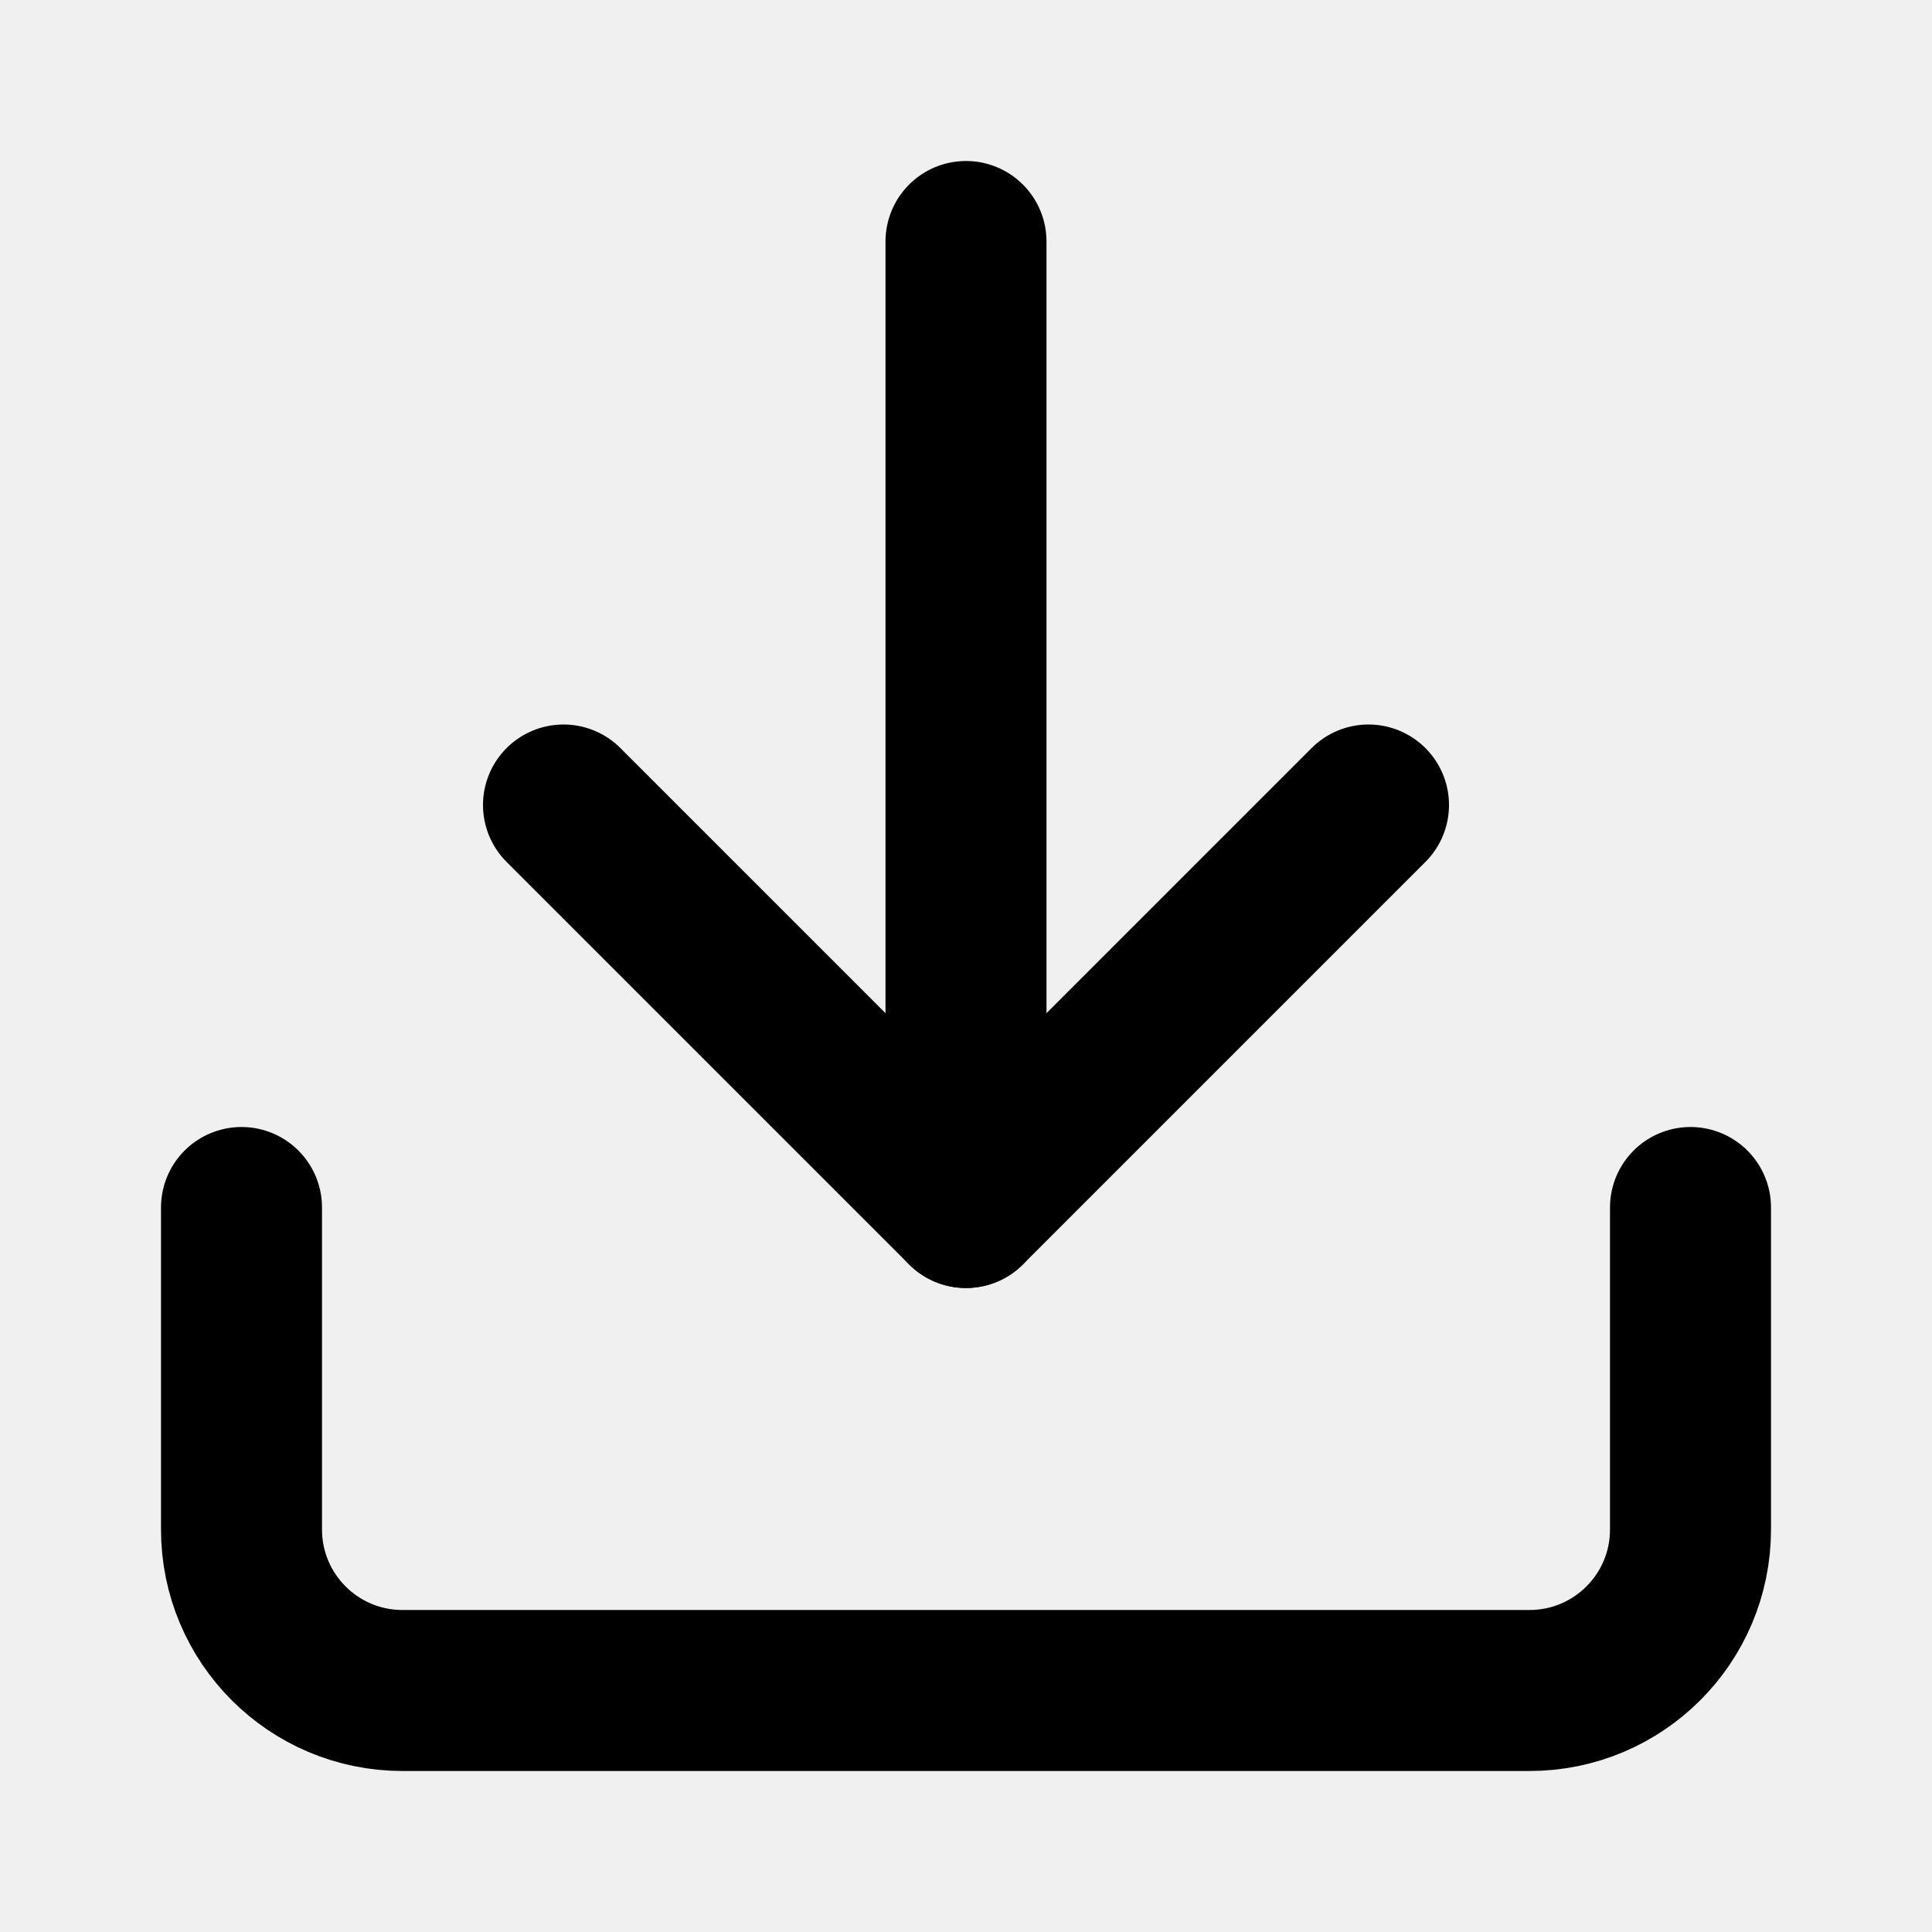
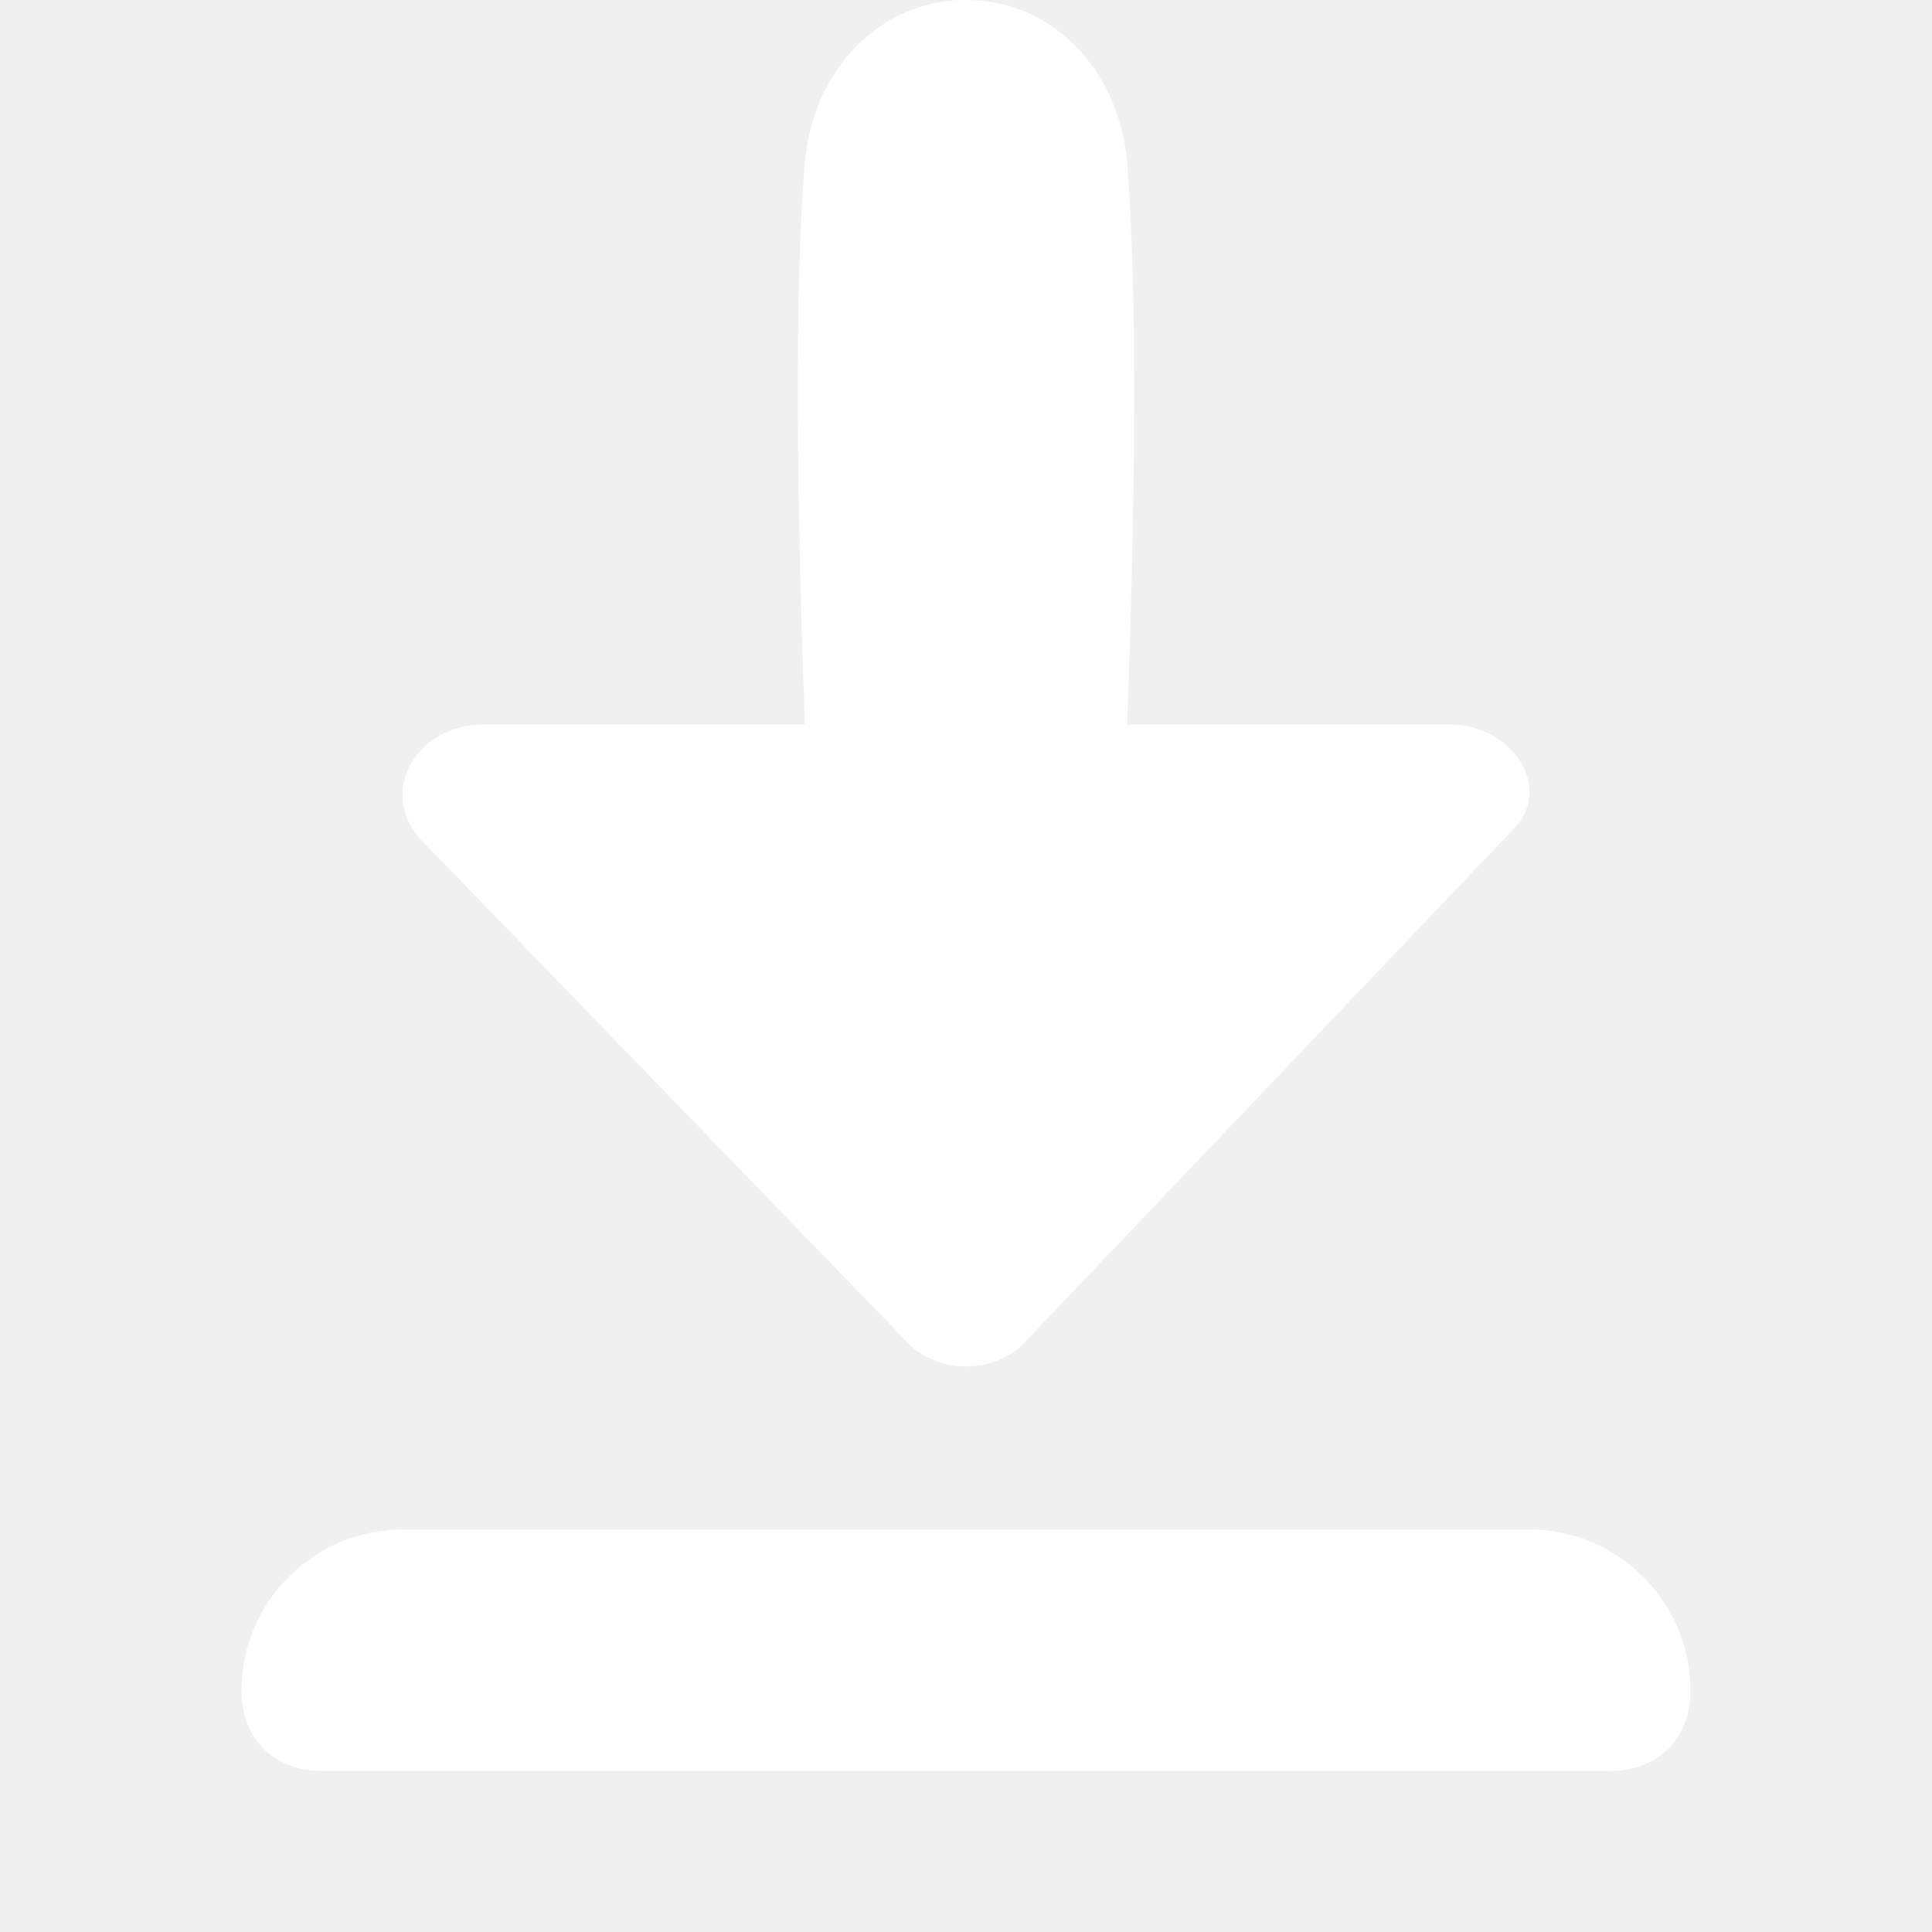
- <svg xmlns="http://www.w3.org/2000/svg" fill="none" height="24" stroke="currentColor" stroke-linecap="round" stroke-linejoin="round" stroke-width="2" viewBox="0 0 24 24" width="24">
-   <path d="M21 15v4a2 2 0 0 1-2 2H5a2 2 0 0 1-2-2v-4" />
-   <polyline points="7 10 12 15 17 10" />
-   <line x1="12" x2="12" y1="15" y2="3" />
+ <svg xmlns="http://www.w3.org/2000/svg" style="enable-background:new 0 0 24 24;" version="1.1" viewBox="0 0 24 24" xml:space="preserve">
+   <g id="info" />
+   <g id="icons">
+     <g id="save">
+       <path fill="#fff" d="M11.2,16.6c0.4,0.5,1.2,0.5,1.6,0l6-6.3C19.3,9.8,18.8,9,18,9h-4c0,0,0.2-4.6,0-7c-0.1-1.1-0.9-2-2-2c-1.1,0-1.9,0.9-2,2    c-0.2,2.3,0,7,0,7H6c-0.8,0-1.3,0.8-0.8,1.4L11.2,16.6z" />
+       <path fill="#fff" d="M19,19H5c-1.1,0-2,0.9-2,2v0c0,0.6,0.4,1,1,1h16c0.6,0,1-0.4,1-1v0C21,19.9,20.1,19,19,19z" />
+     </g>
+   </g>
</svg>
